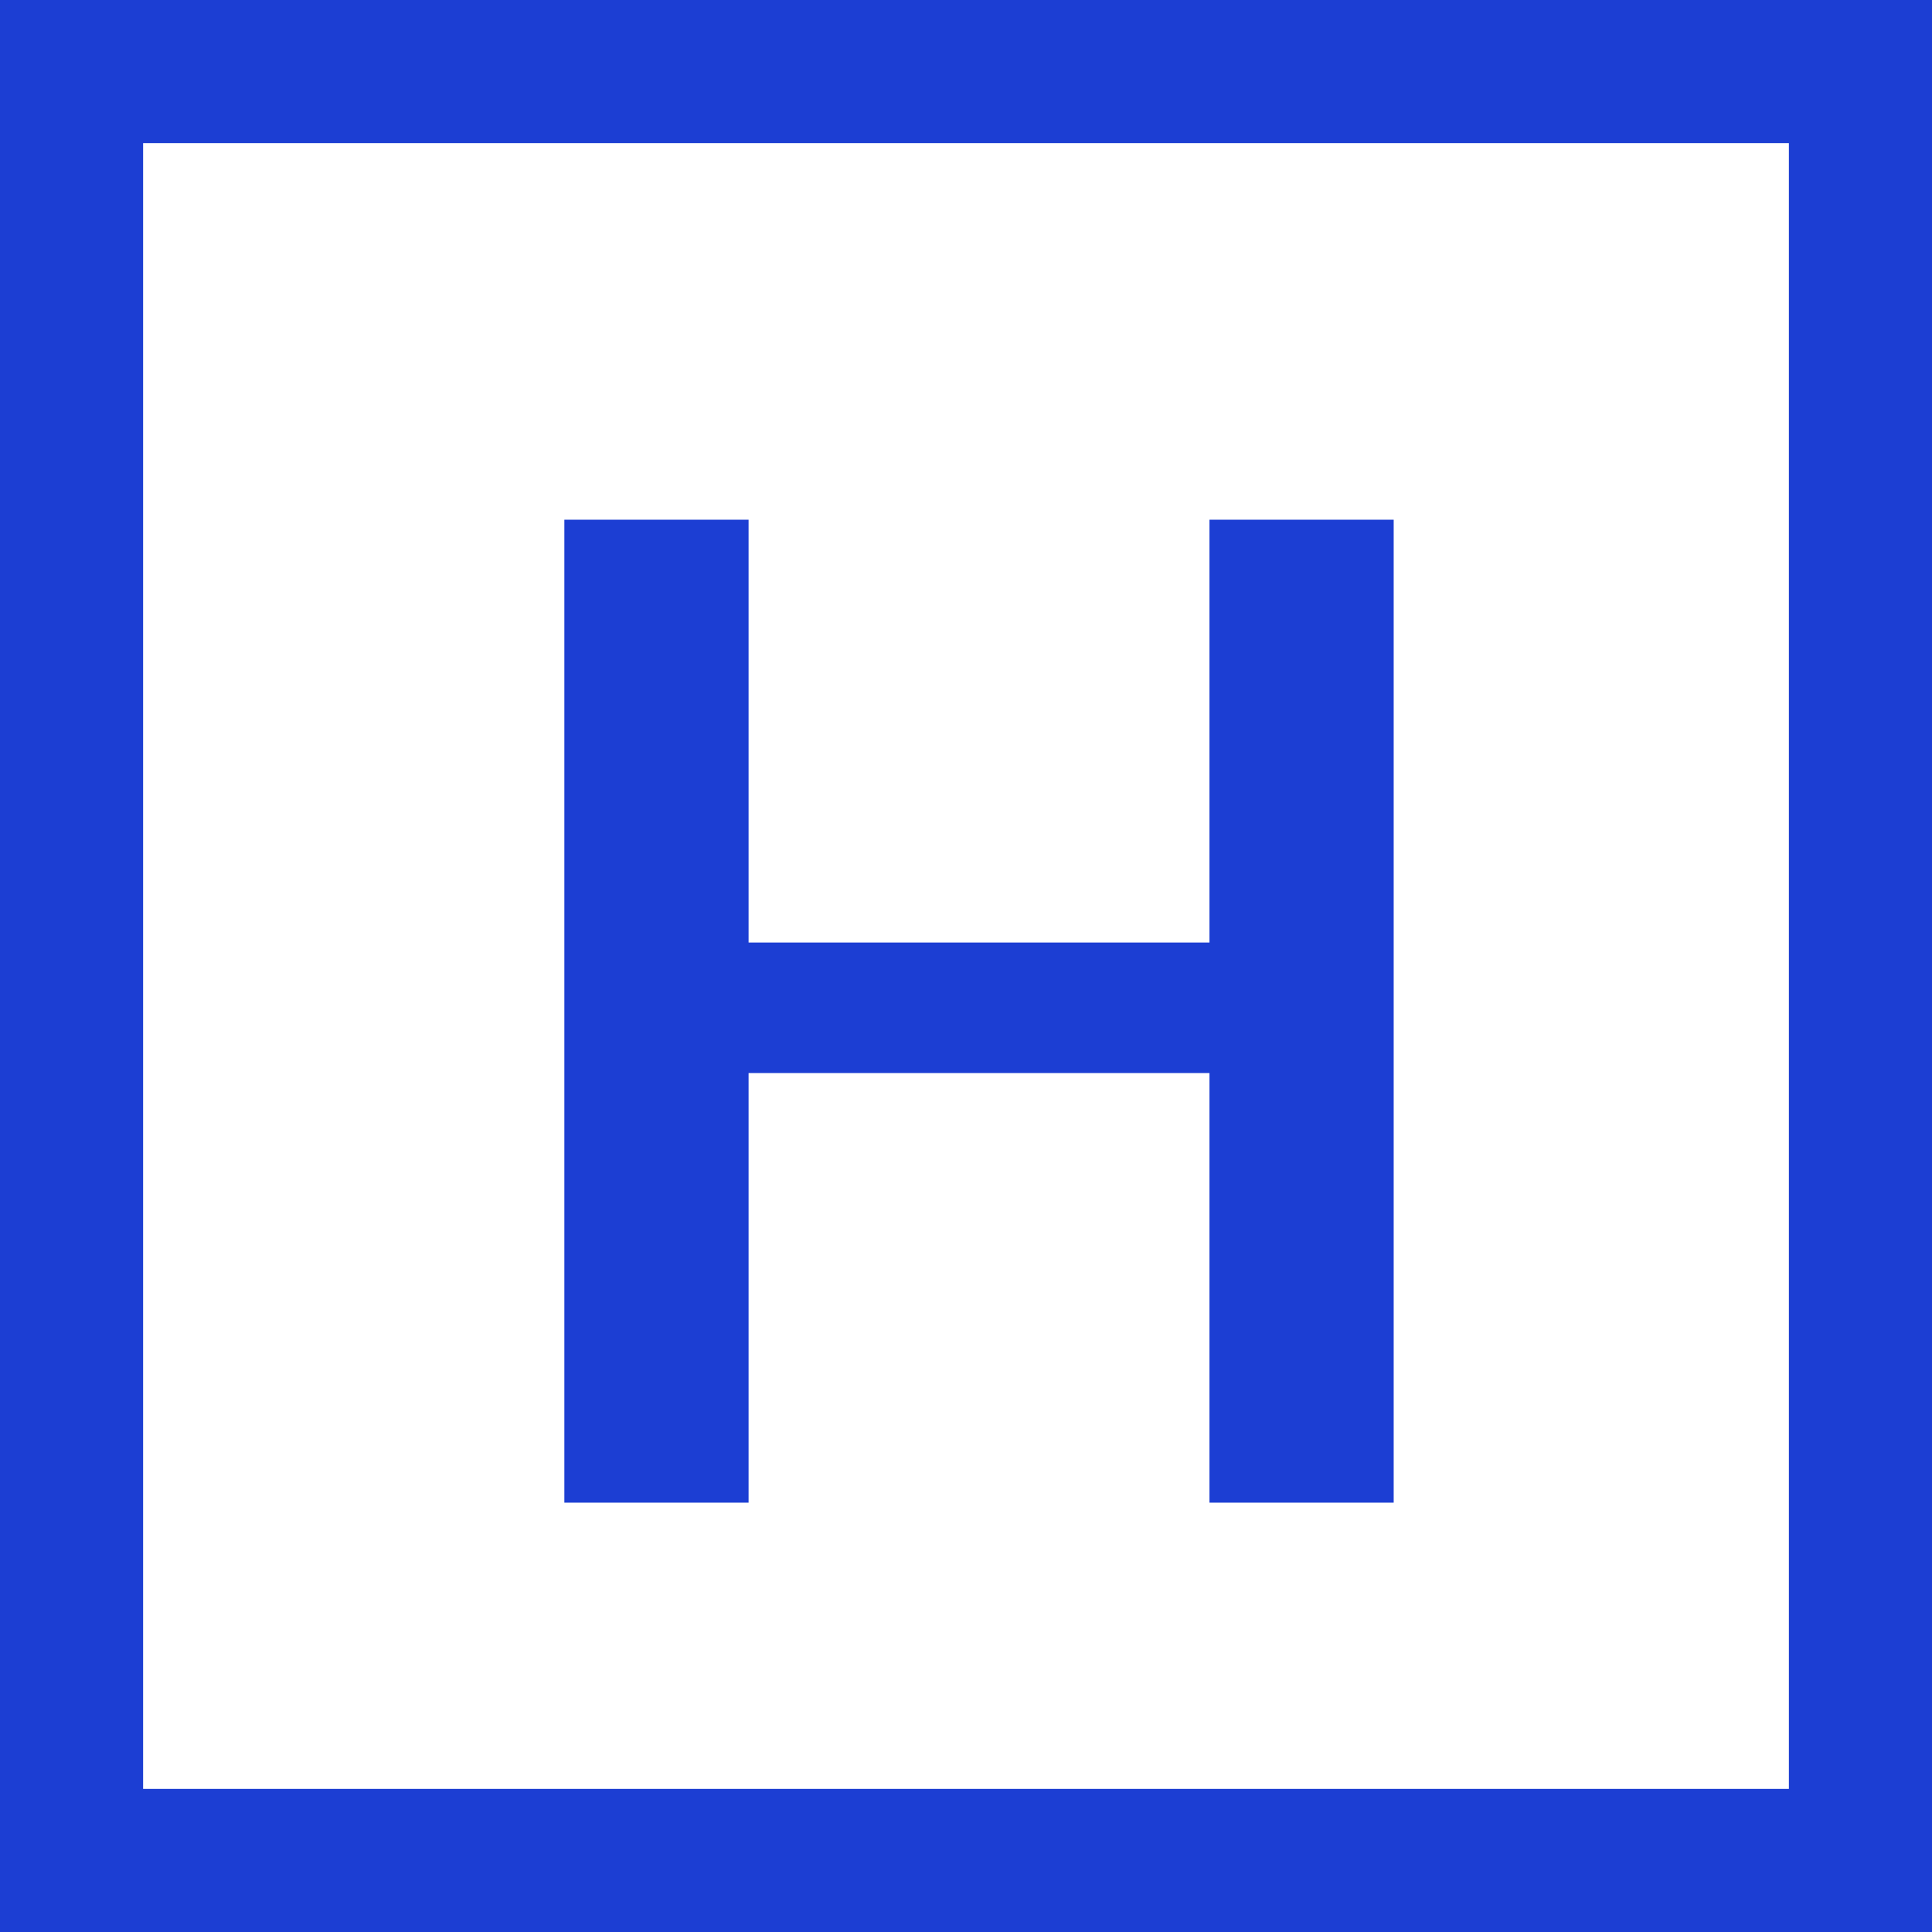
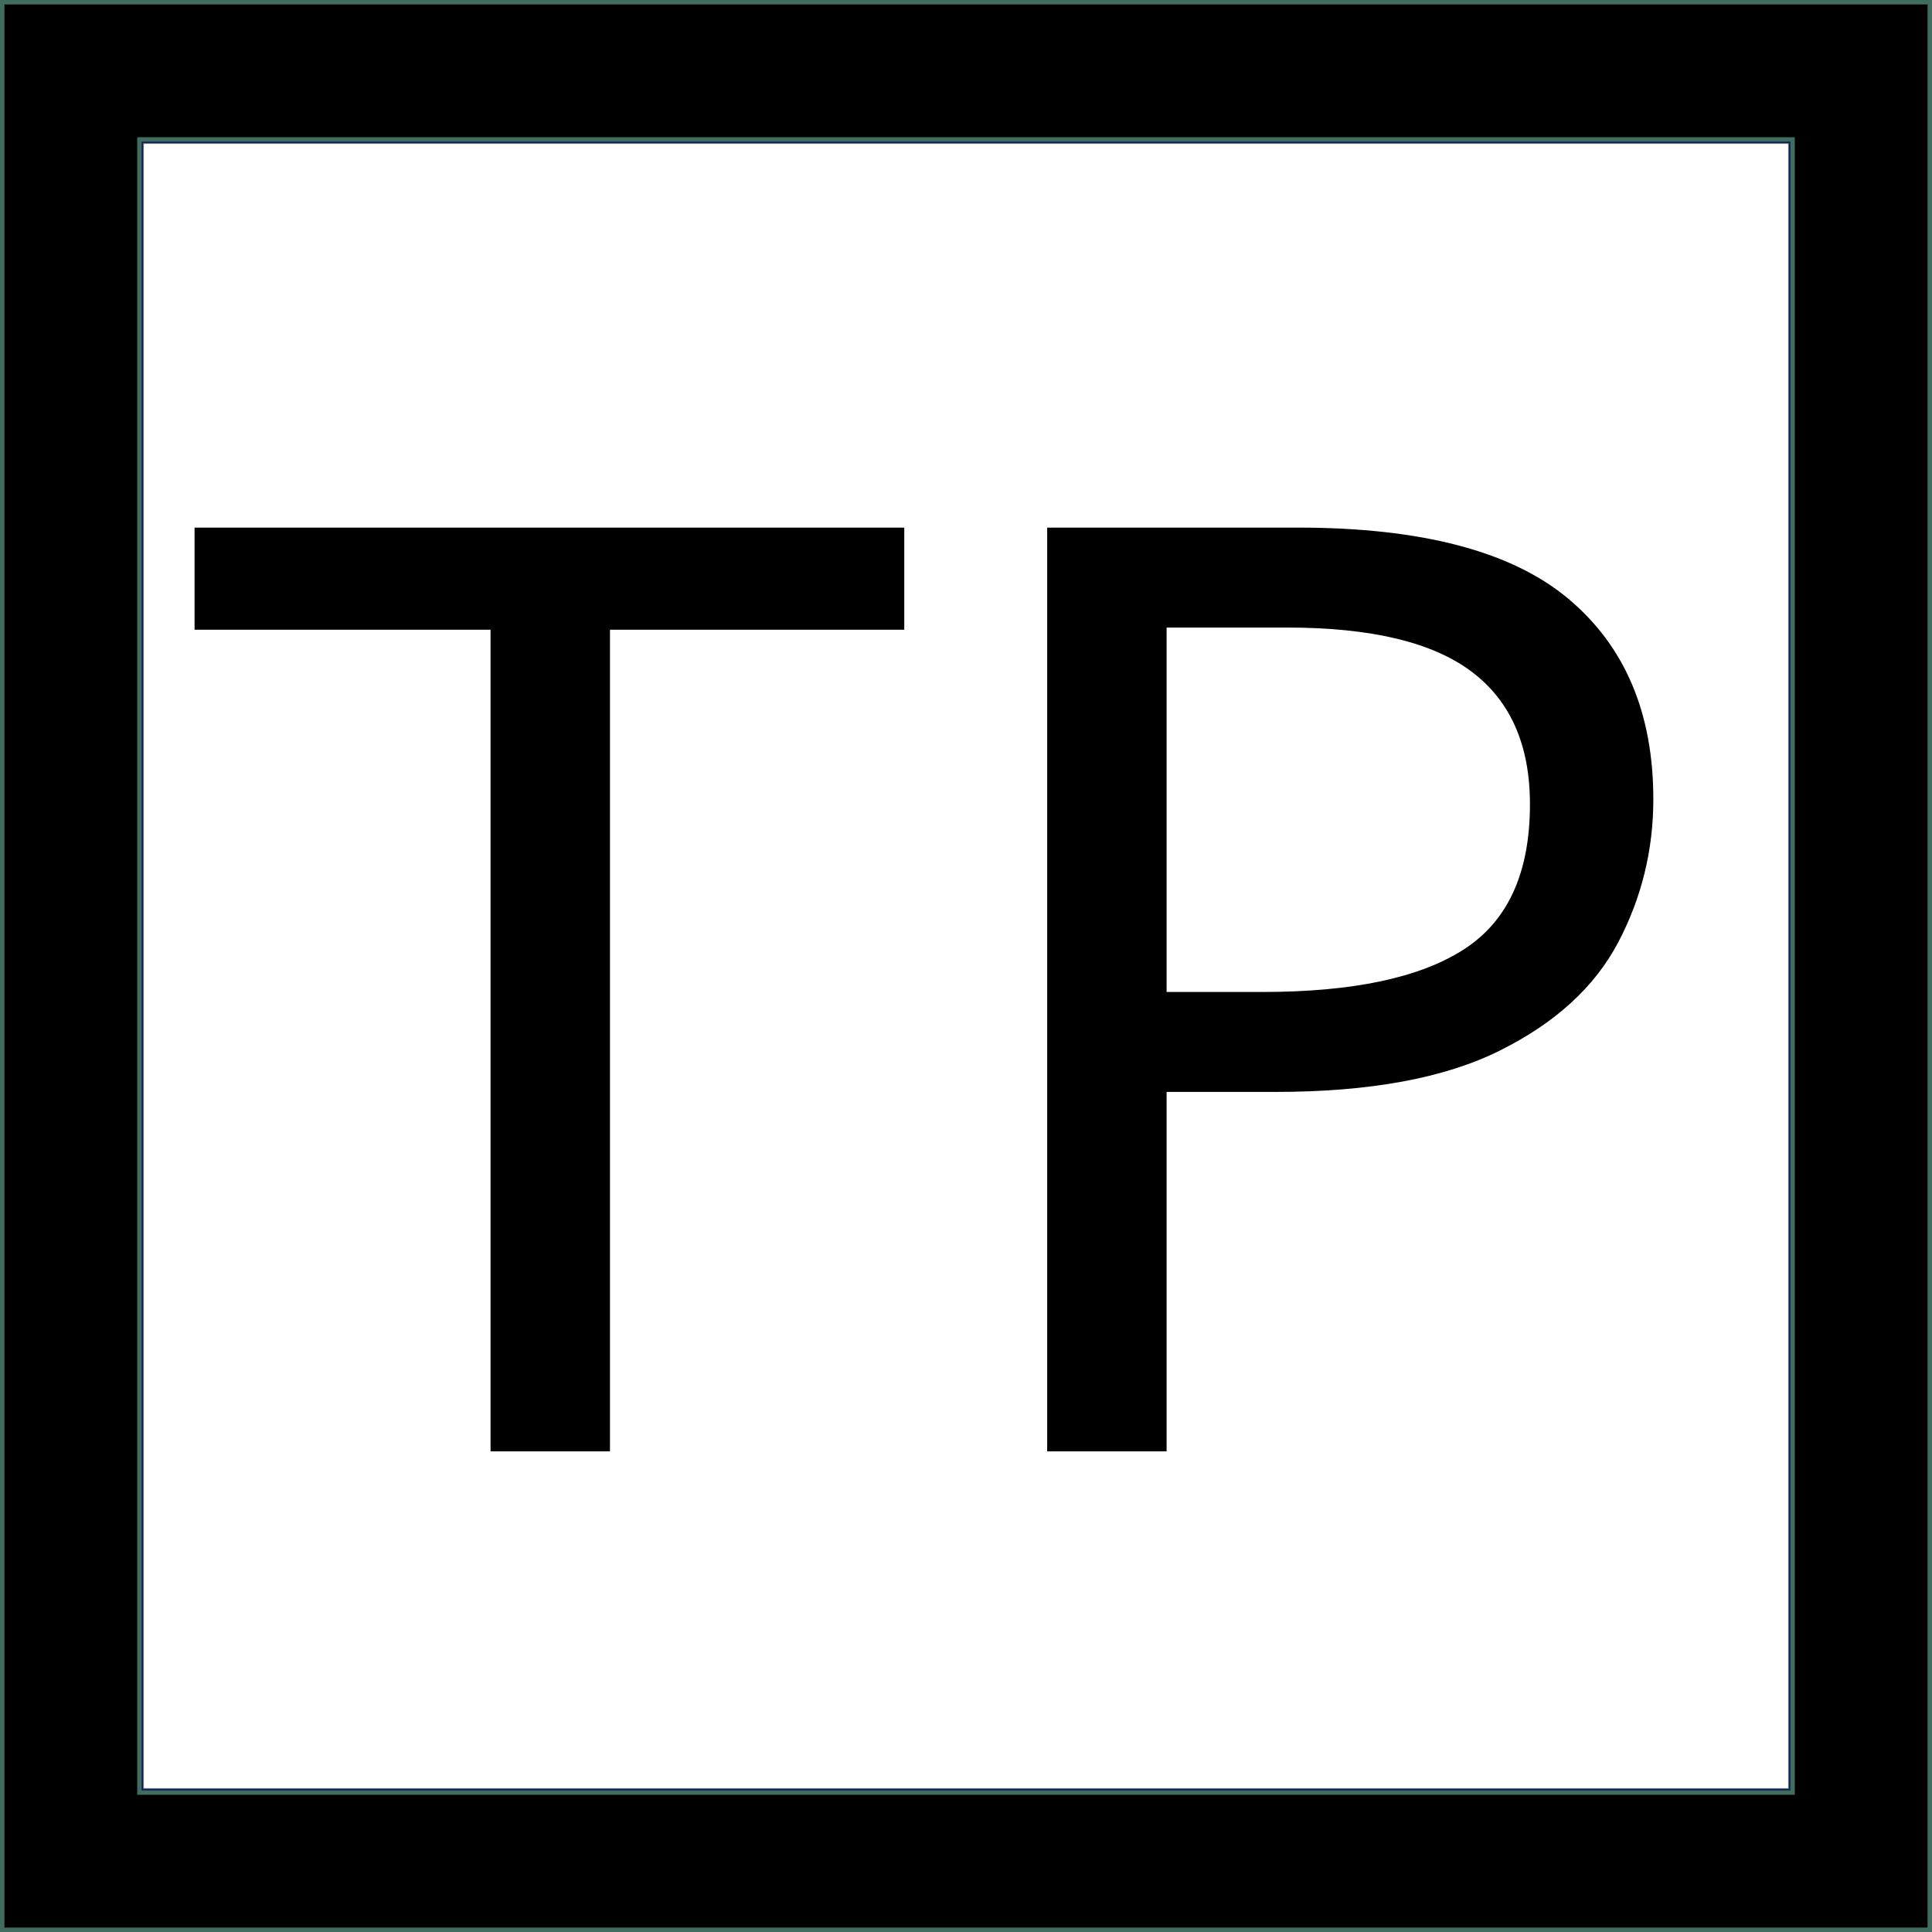
- <svg xmlns="http://www.w3.org/2000/svg" width="54px" height="54px" viewBox="0 0 54 54" version="1.1">
-   <defs />
+ <svg xmlns="http://www.w3.org/2000/svg" width="54px" height="54px" viewBox="0 0 54 54" version="1.1" id="svg12">
+   <defs id="defs6" />
  <g id="Page-1" stroke="none" stroke-width="1" fill="none" fill-rule="evenodd">
-     <g id="logo-mobile">
-       <rect id="Rectangle-6" stroke="#1C3ED3" stroke-width="4" fill-rule="nonzero" x="2" y="2" width="50" height="50" />
-       <polygon id="H" fill="#1C3ED3" points="38.954 42 33.805 42 33.805 29.992 20.923 29.992 20.923 42 15.774 42 15.774 14.526 20.923 14.526 20.923 26.344 33.805 26.344 33.805 14.526 38.954 14.526" />
-     </g>
+     <rect id="Rectangle-6" stroke="#1c3ed3" stroke-width="4" fill-rule="nonzero" x="2" y="2" width="50" height="50" />
+     <text xml:space="preserve" style="font-style:normal;font-weight:normal;font-size:36.602px;line-height:125%;font-family:Sans;letter-spacing:0px;word-spacing:0px;fill:#000000;fill-opacity:1;stroke:none;stroke-width:0.915px;stroke-linecap:butt;stroke-linejoin:miter;stroke-opacity:1" x="5.013" y="41.071" id="text1068" transform="scale(1.012415,0.9877371)">
+       <tspan id="tspan1066" x="5.013" y="41.071" style="stroke-width:0.915px">TP</tspan>
+     </text>
+     <path style="fill:#000000;stroke:#000000;stroke-width:0.124;stroke-opacity:0.533" d="M 0,27 V 0 H 27 54 V 27 54 H 27 0 Z m 50.041,0 V 3.959 H 27 3.959 V 27 50.041 H 27 50.041 Z" id="path3431" />
+     <path style="fill:#000000;stroke:#7bccb5;stroke-width:0.124;stroke-opacity:0.533" d="M 0.062,27 V 0.062 H 27 53.938 V 27 53.938 H 27 0.062 Z M 50.103,27 V 3.897 H 27 3.897 V 27 50.103 H 27 50.103 Z" id="path3470" />
  </g>
</svg>
